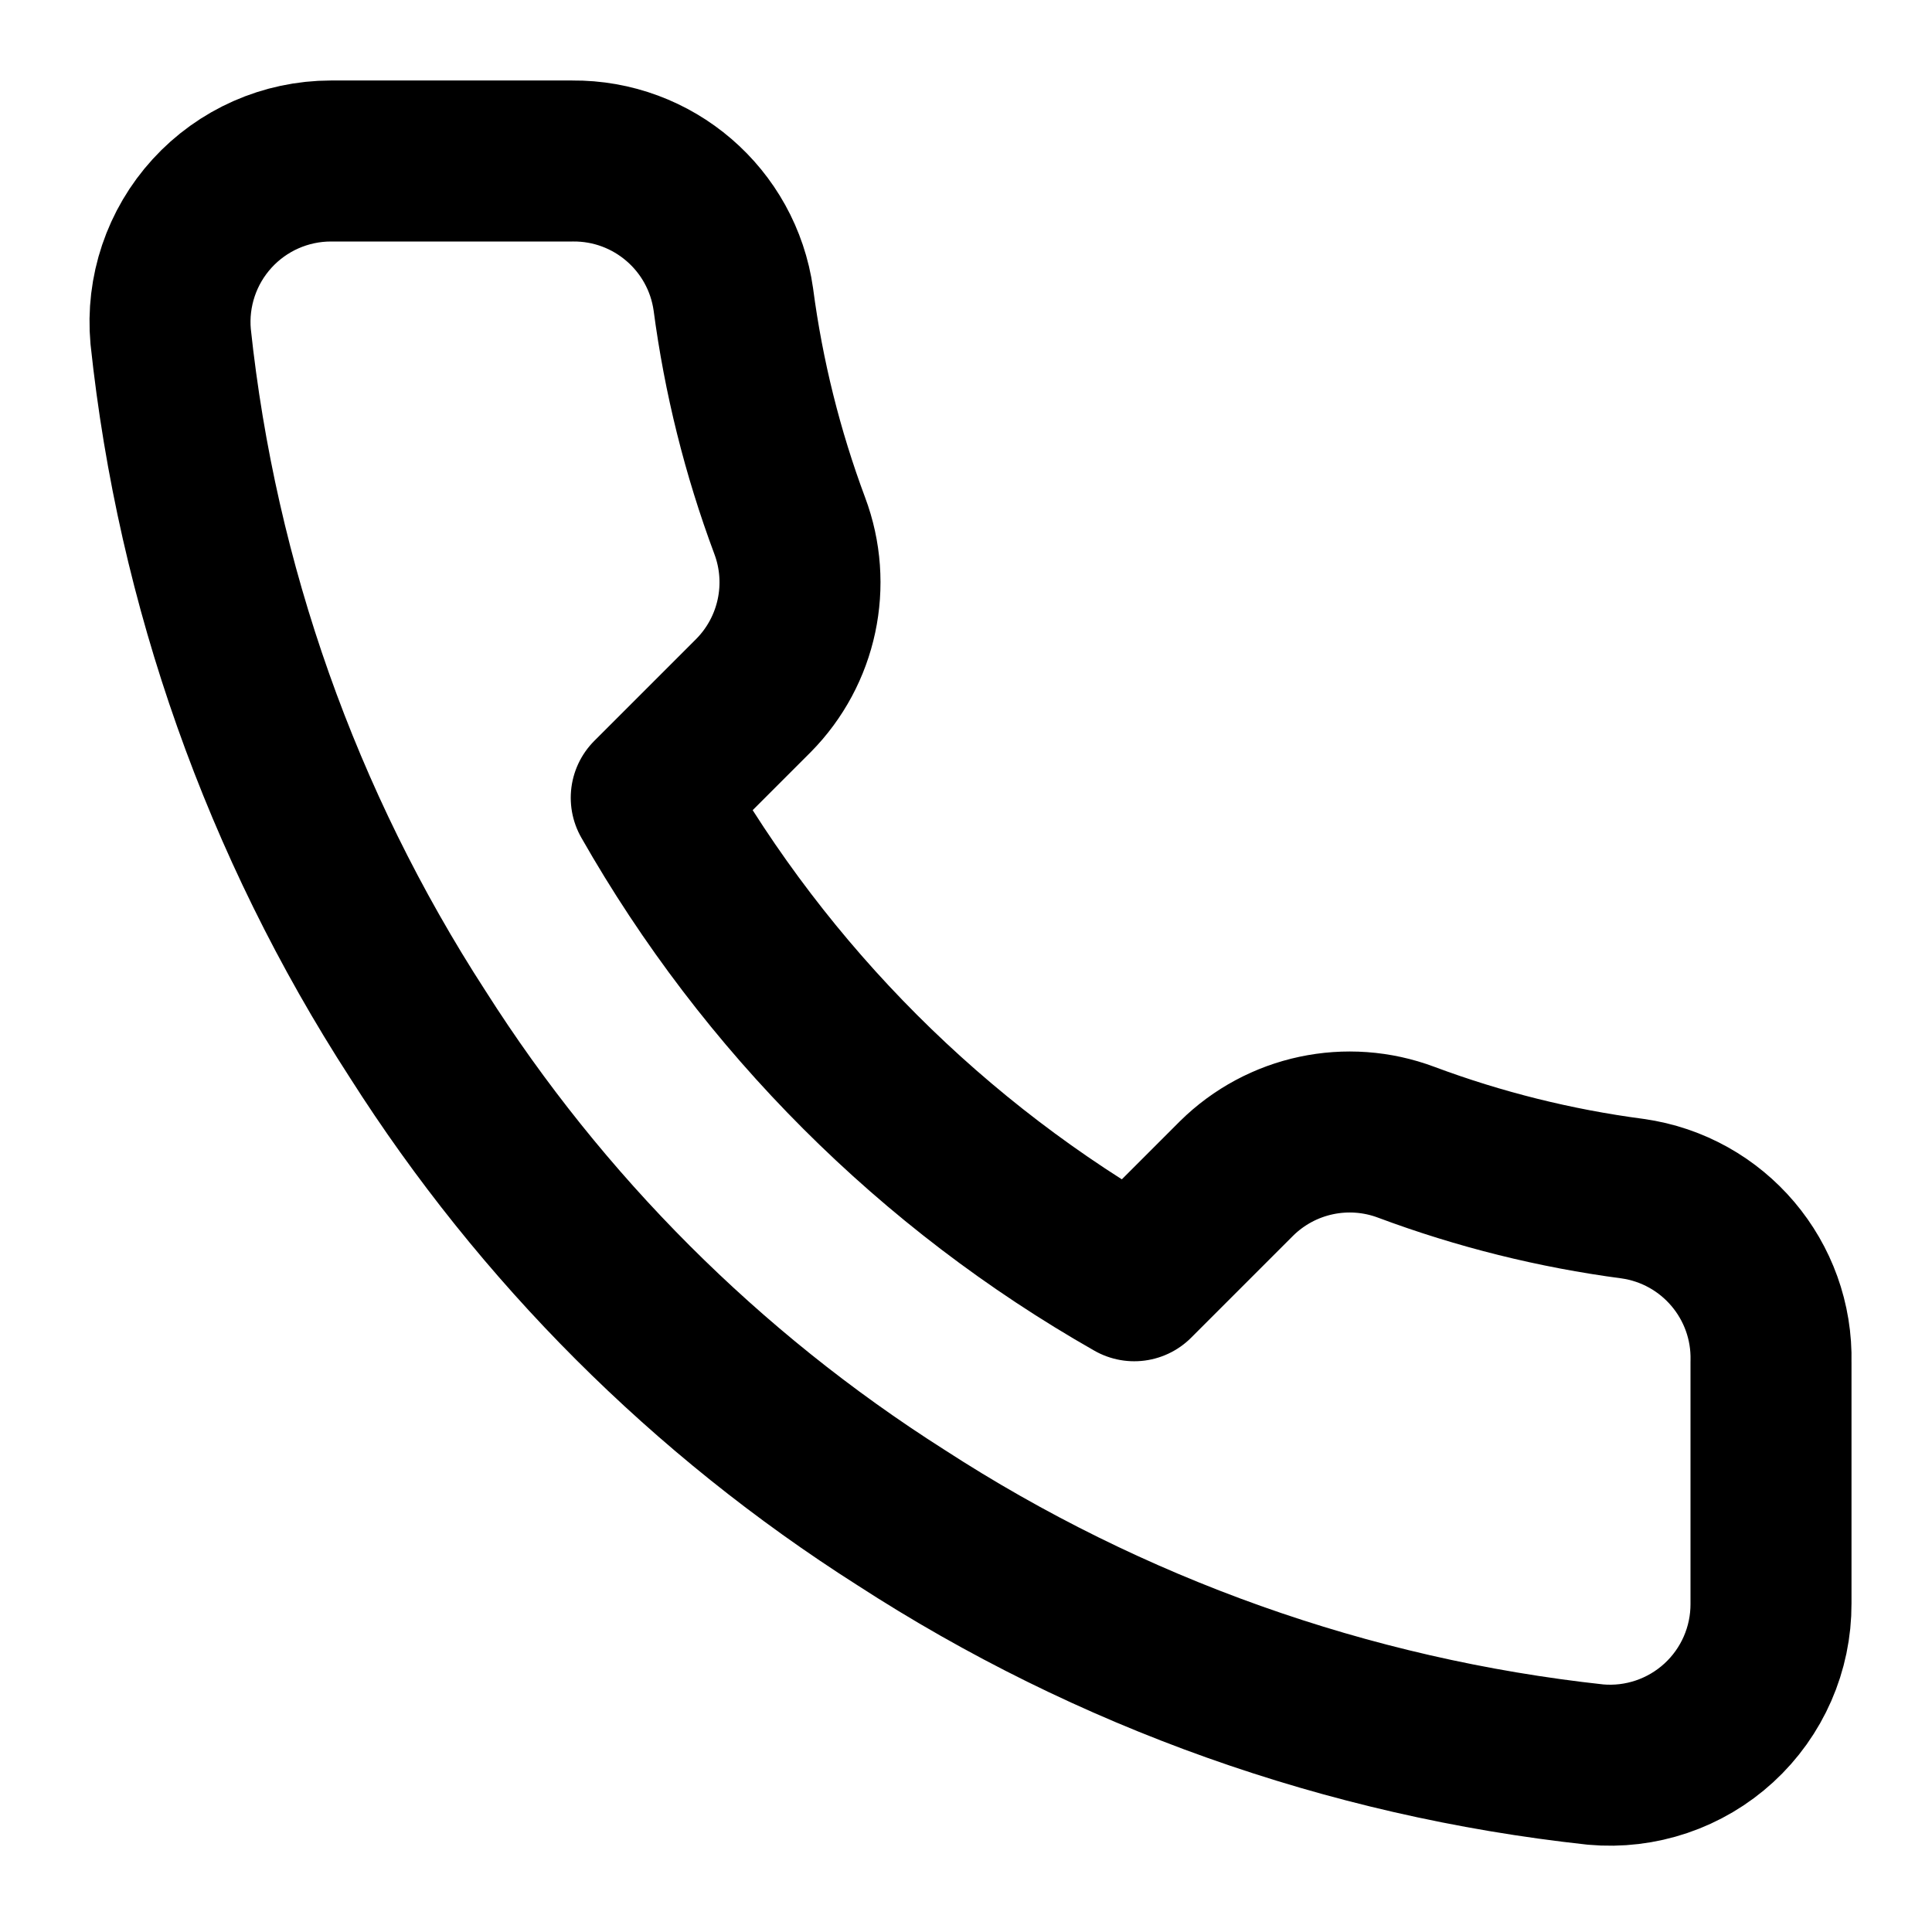
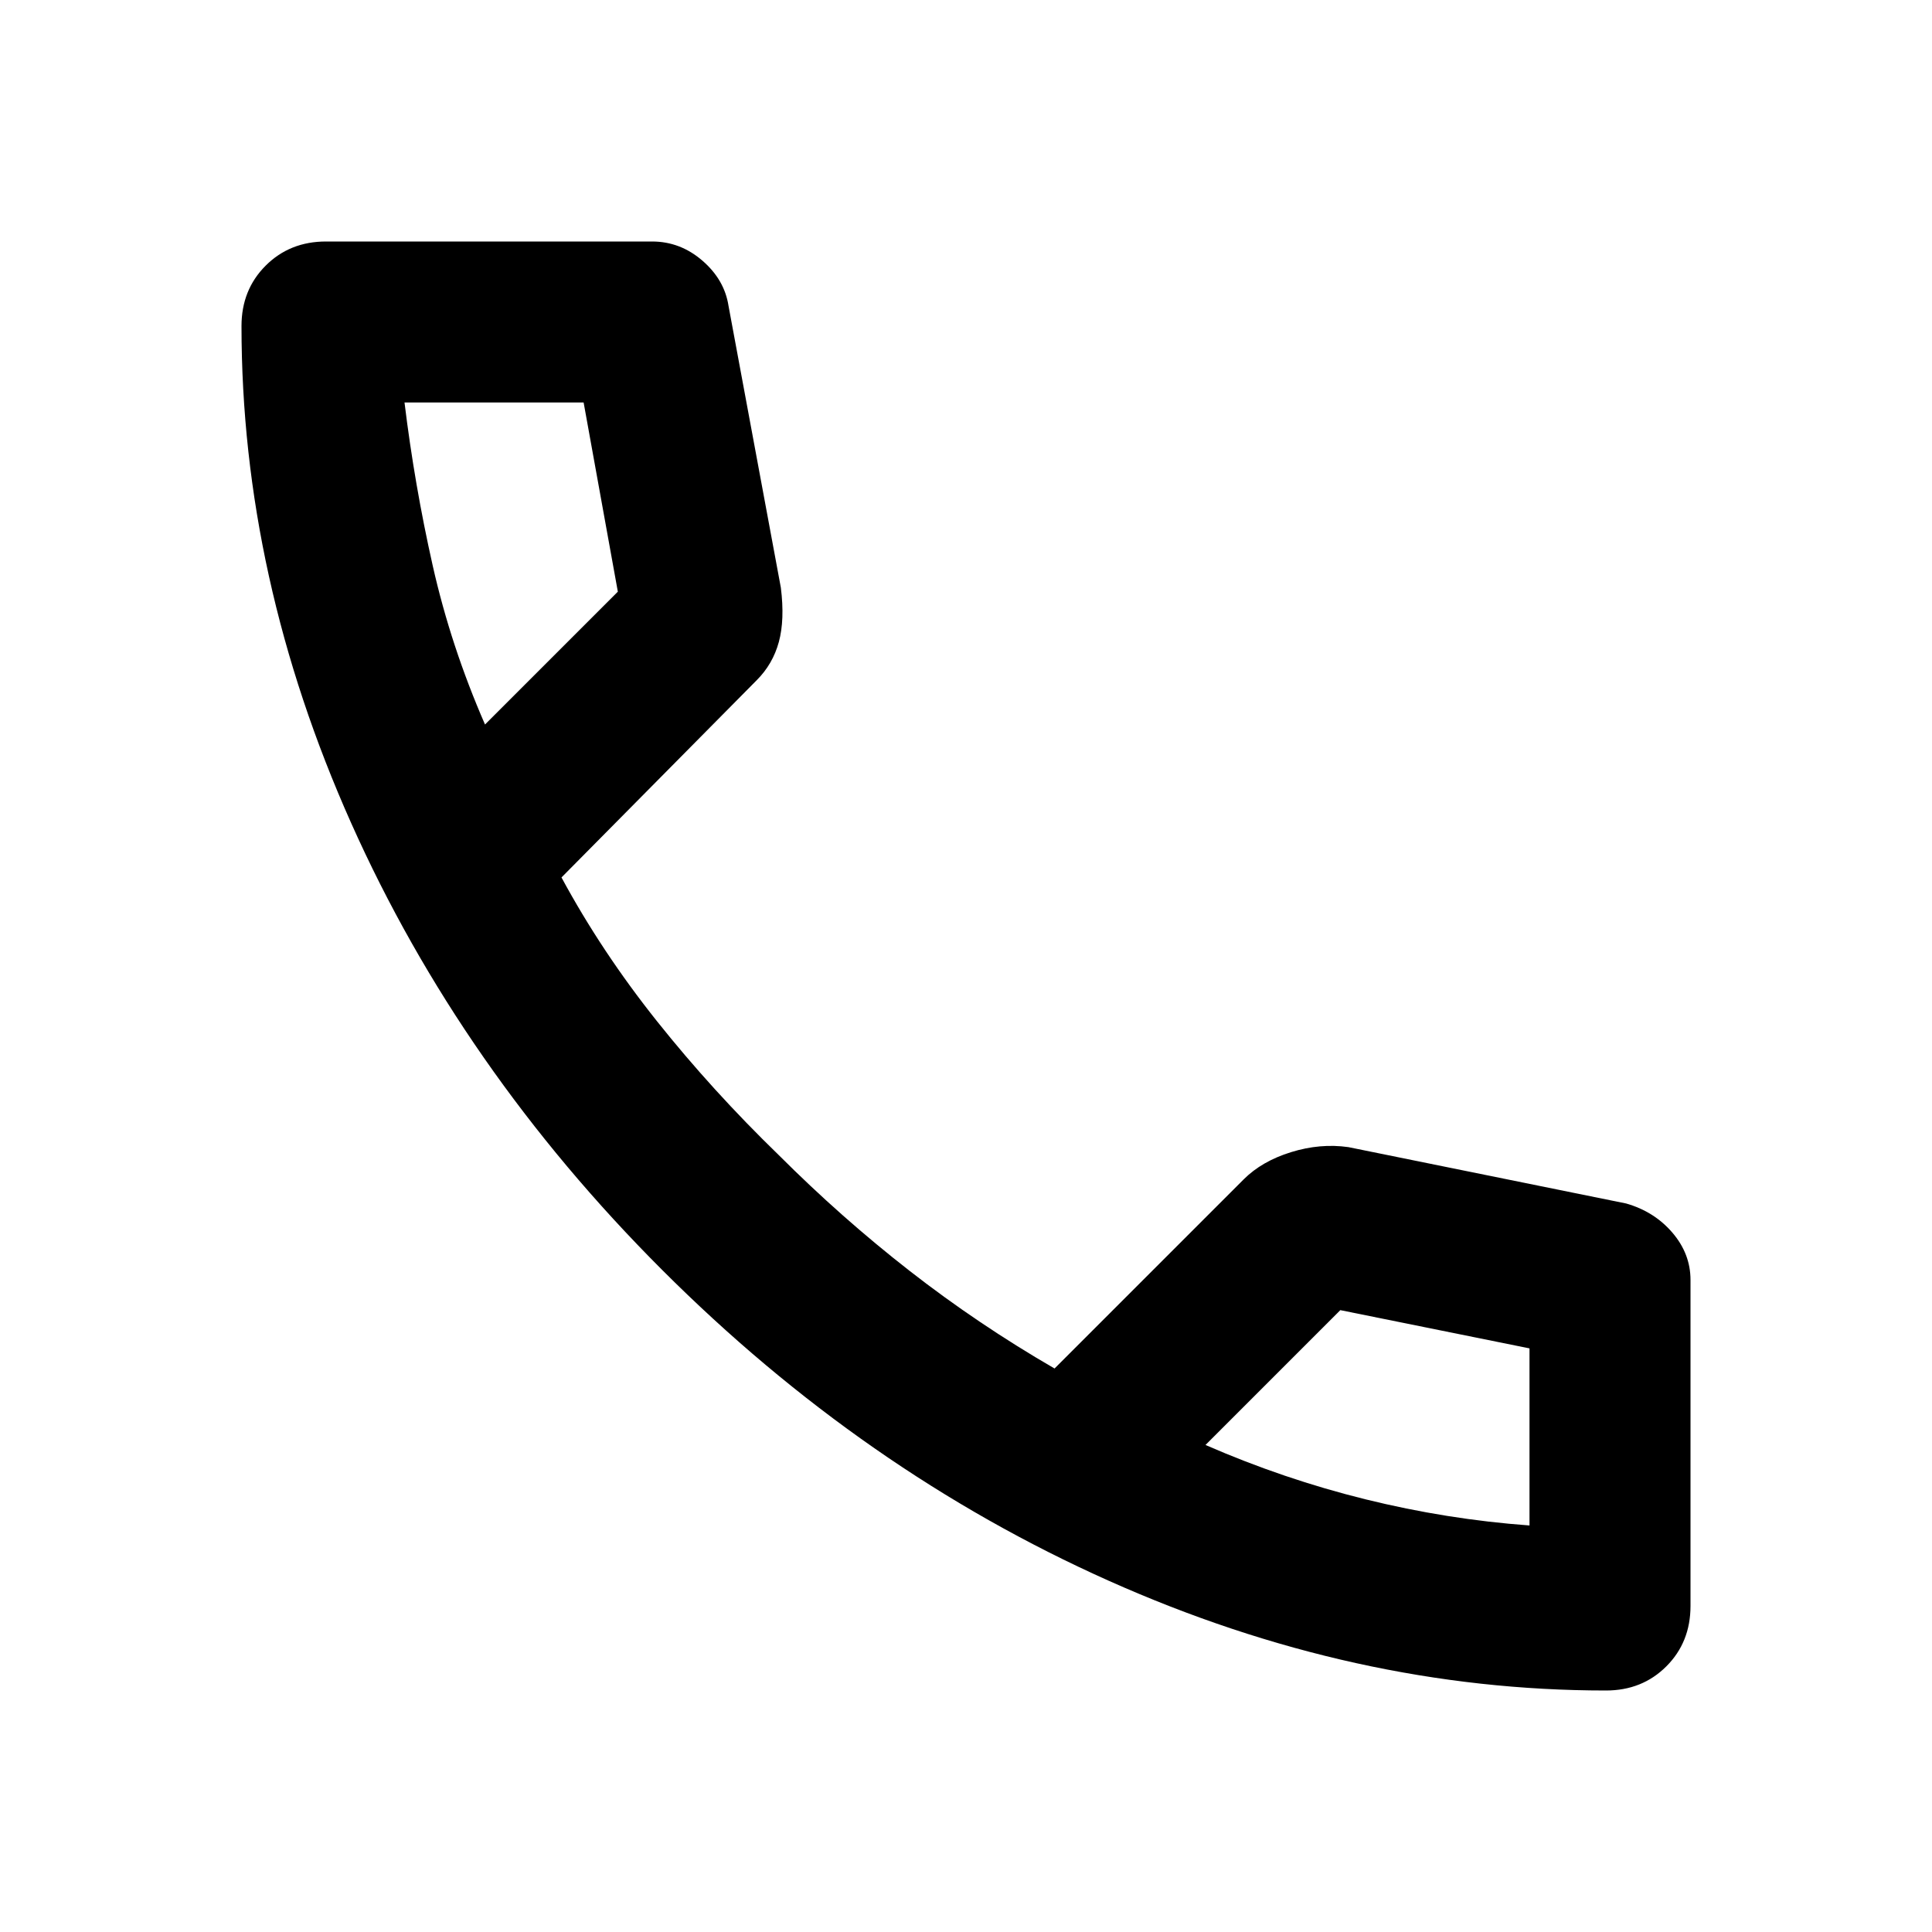
- <svg viewBox="0 0 24 24" fill="none" stroke="currentColor" stroke-width="2" stroke-linecap="round" stroke-linejoin="round">
-   <path d="M22 16.92v3a2 2 0 0 1-2.18 2 19.79 19.79 0 0 1-8.63-3.07 19.5 19.5 0 0 1-6-6 19.79 19.79 0 0 1-3.07-8.67A2 2 0 0 1 4.11 2h3a2 2 0 0 1 2 1.72 12.84 12.84 0 0 0 .7 2.81 2 2 0 0 1-.45 2.11L8.09 9.91a16 16 0 0 0 6 6l1.27-1.27a2 2 0 0 1 2.11-.45 12.84 12.84 0 0 0 2.81.7A2 2 0 0 1 22 16.92z" />
+ <svg xmlns="http://www.w3.org/2000/svg" height="24" viewBox="0 -960 960 960" width="24">
+   <path d="M798-120q-125 0-247-54.5T329-329Q229-429 174.5-551T120-798q0-18 12-30t30-12h162q14 0 25 9.5t13 22.5l26 140q2 16-1 27t-11 19l-97 98q20 37 47.5 71.5T387-386q31 31 65 57.5t72 48.5l94-94q9-9 23.5-13.5T670-390l138 28q14 4 23 14.5t9 23.5v162q0 18-12 30t-30 12ZM241-600l66-66-17-94h-89q5 41 14 81t26 79Zm358 358q39 17 79.5 27t81.5 13v-88l-94-19-67 67ZM241-600Zm358 358Z" />
</svg>
